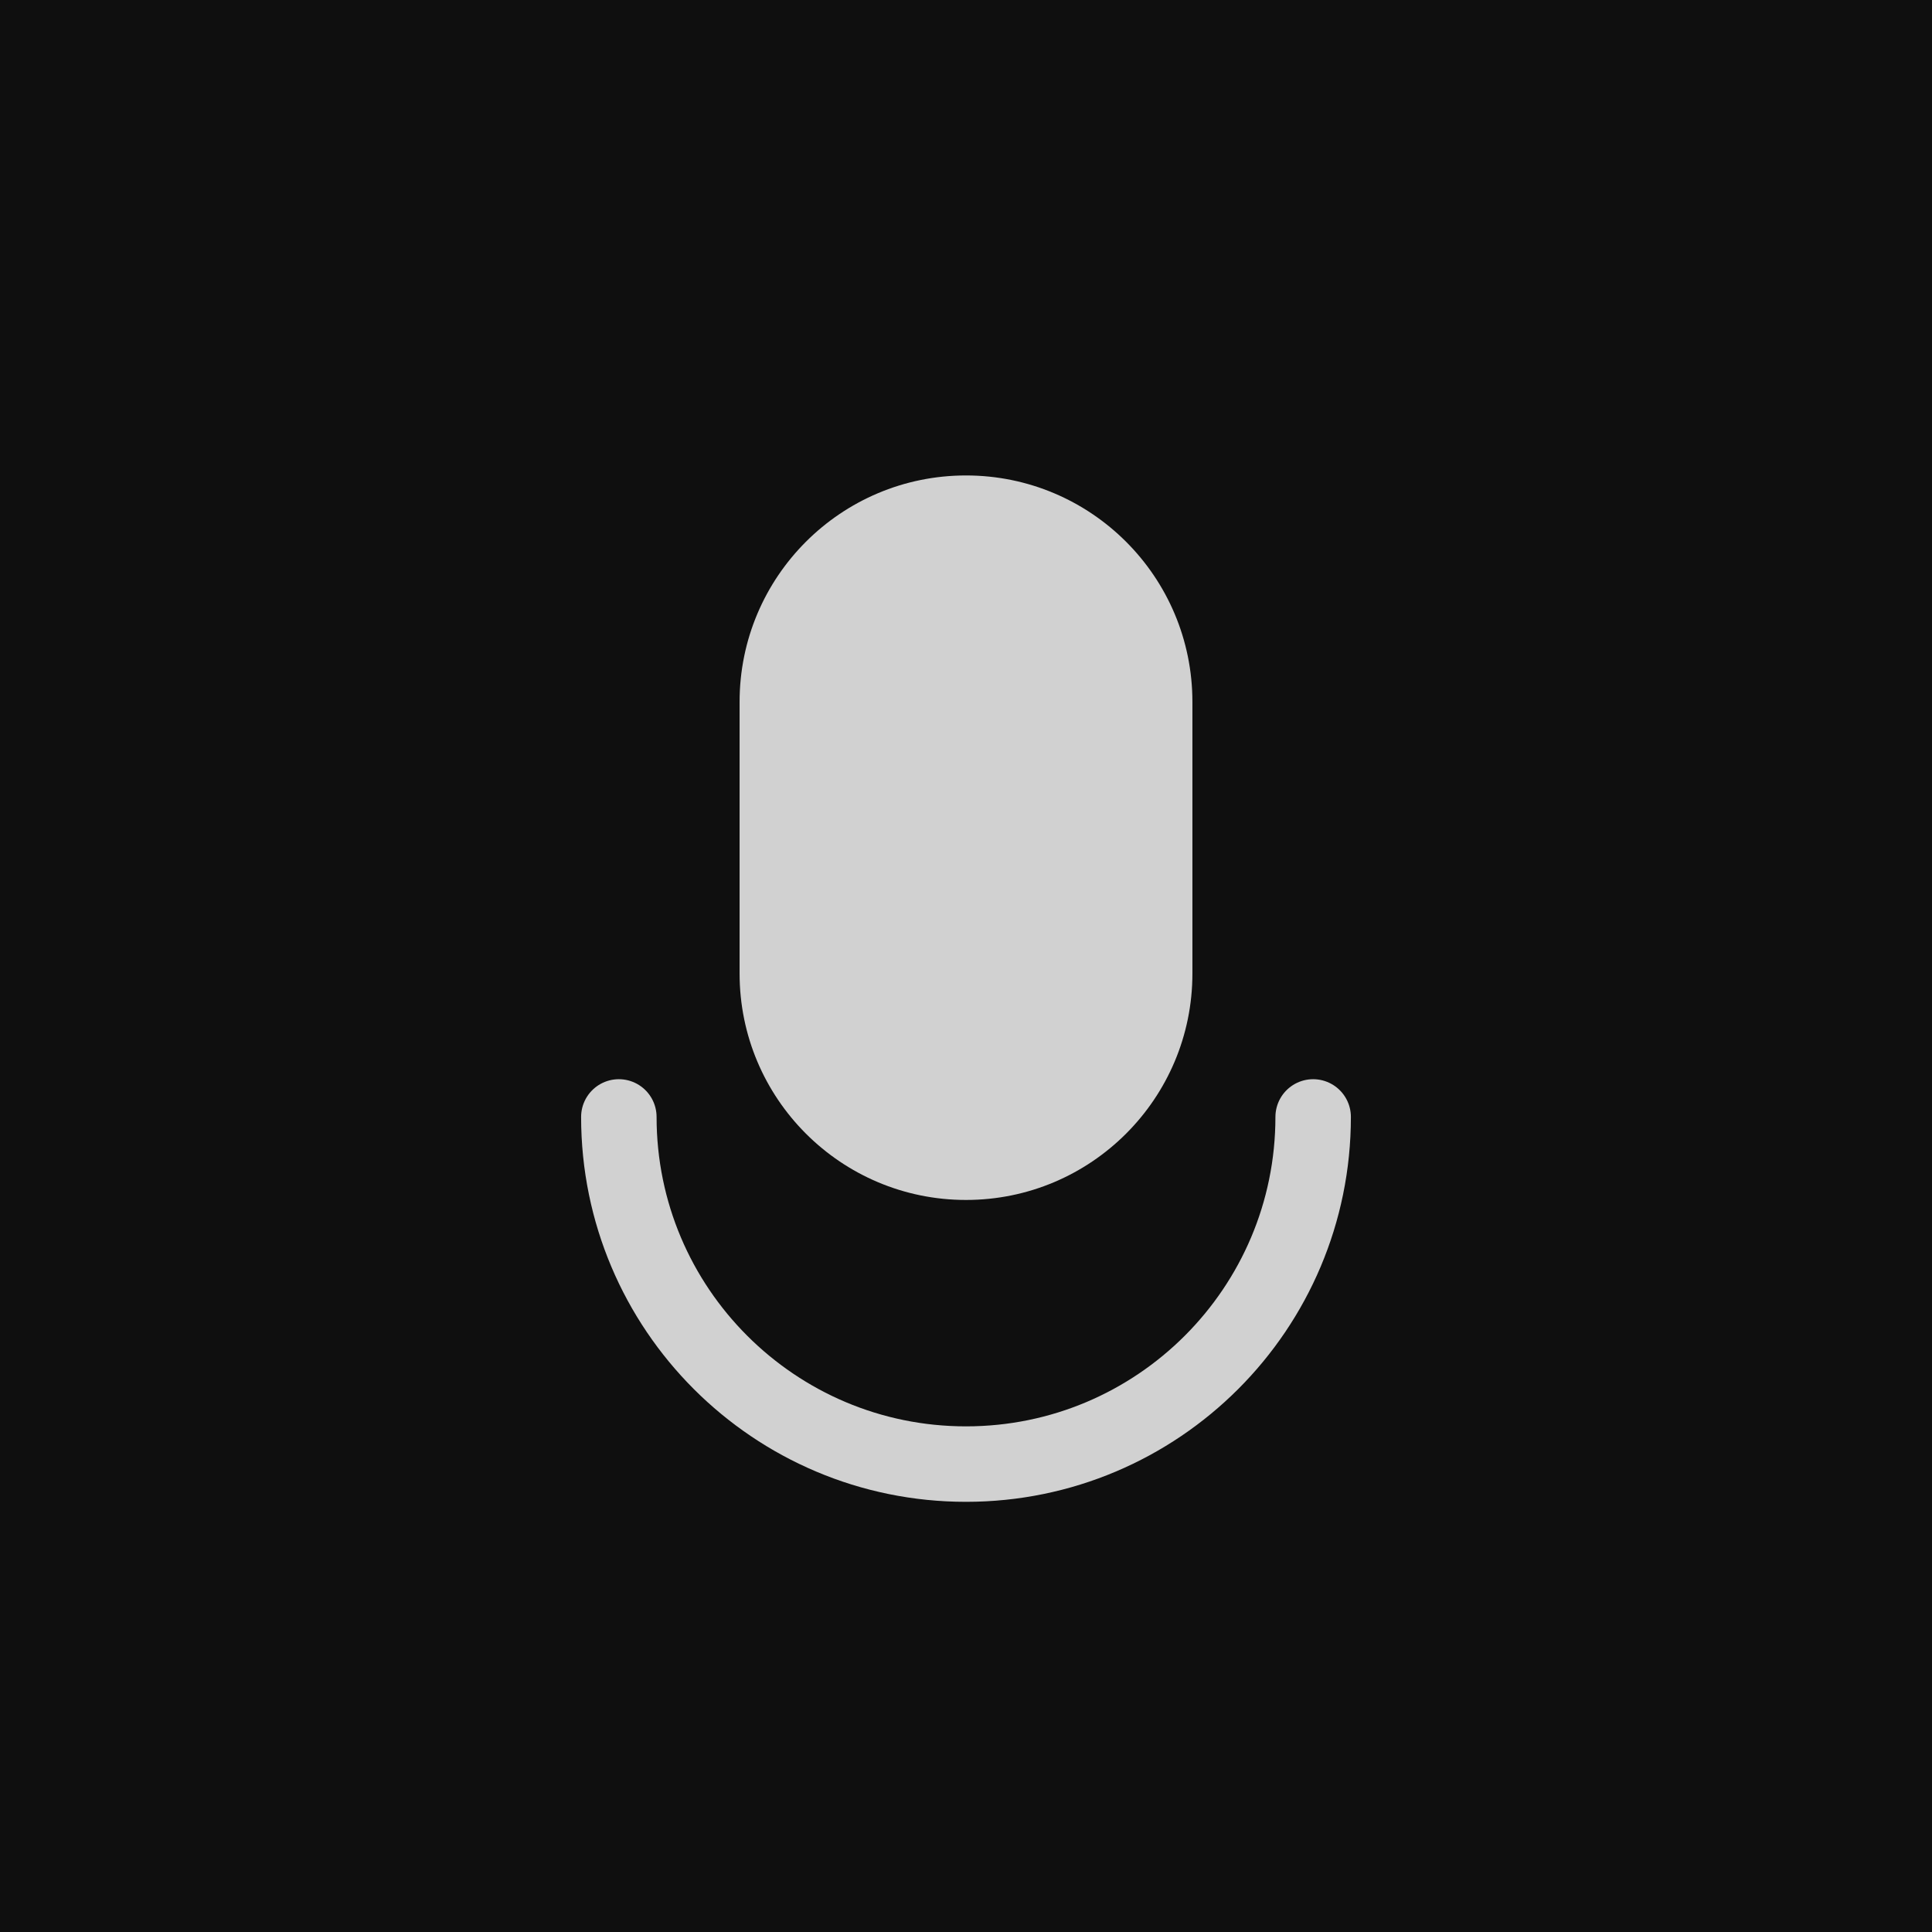
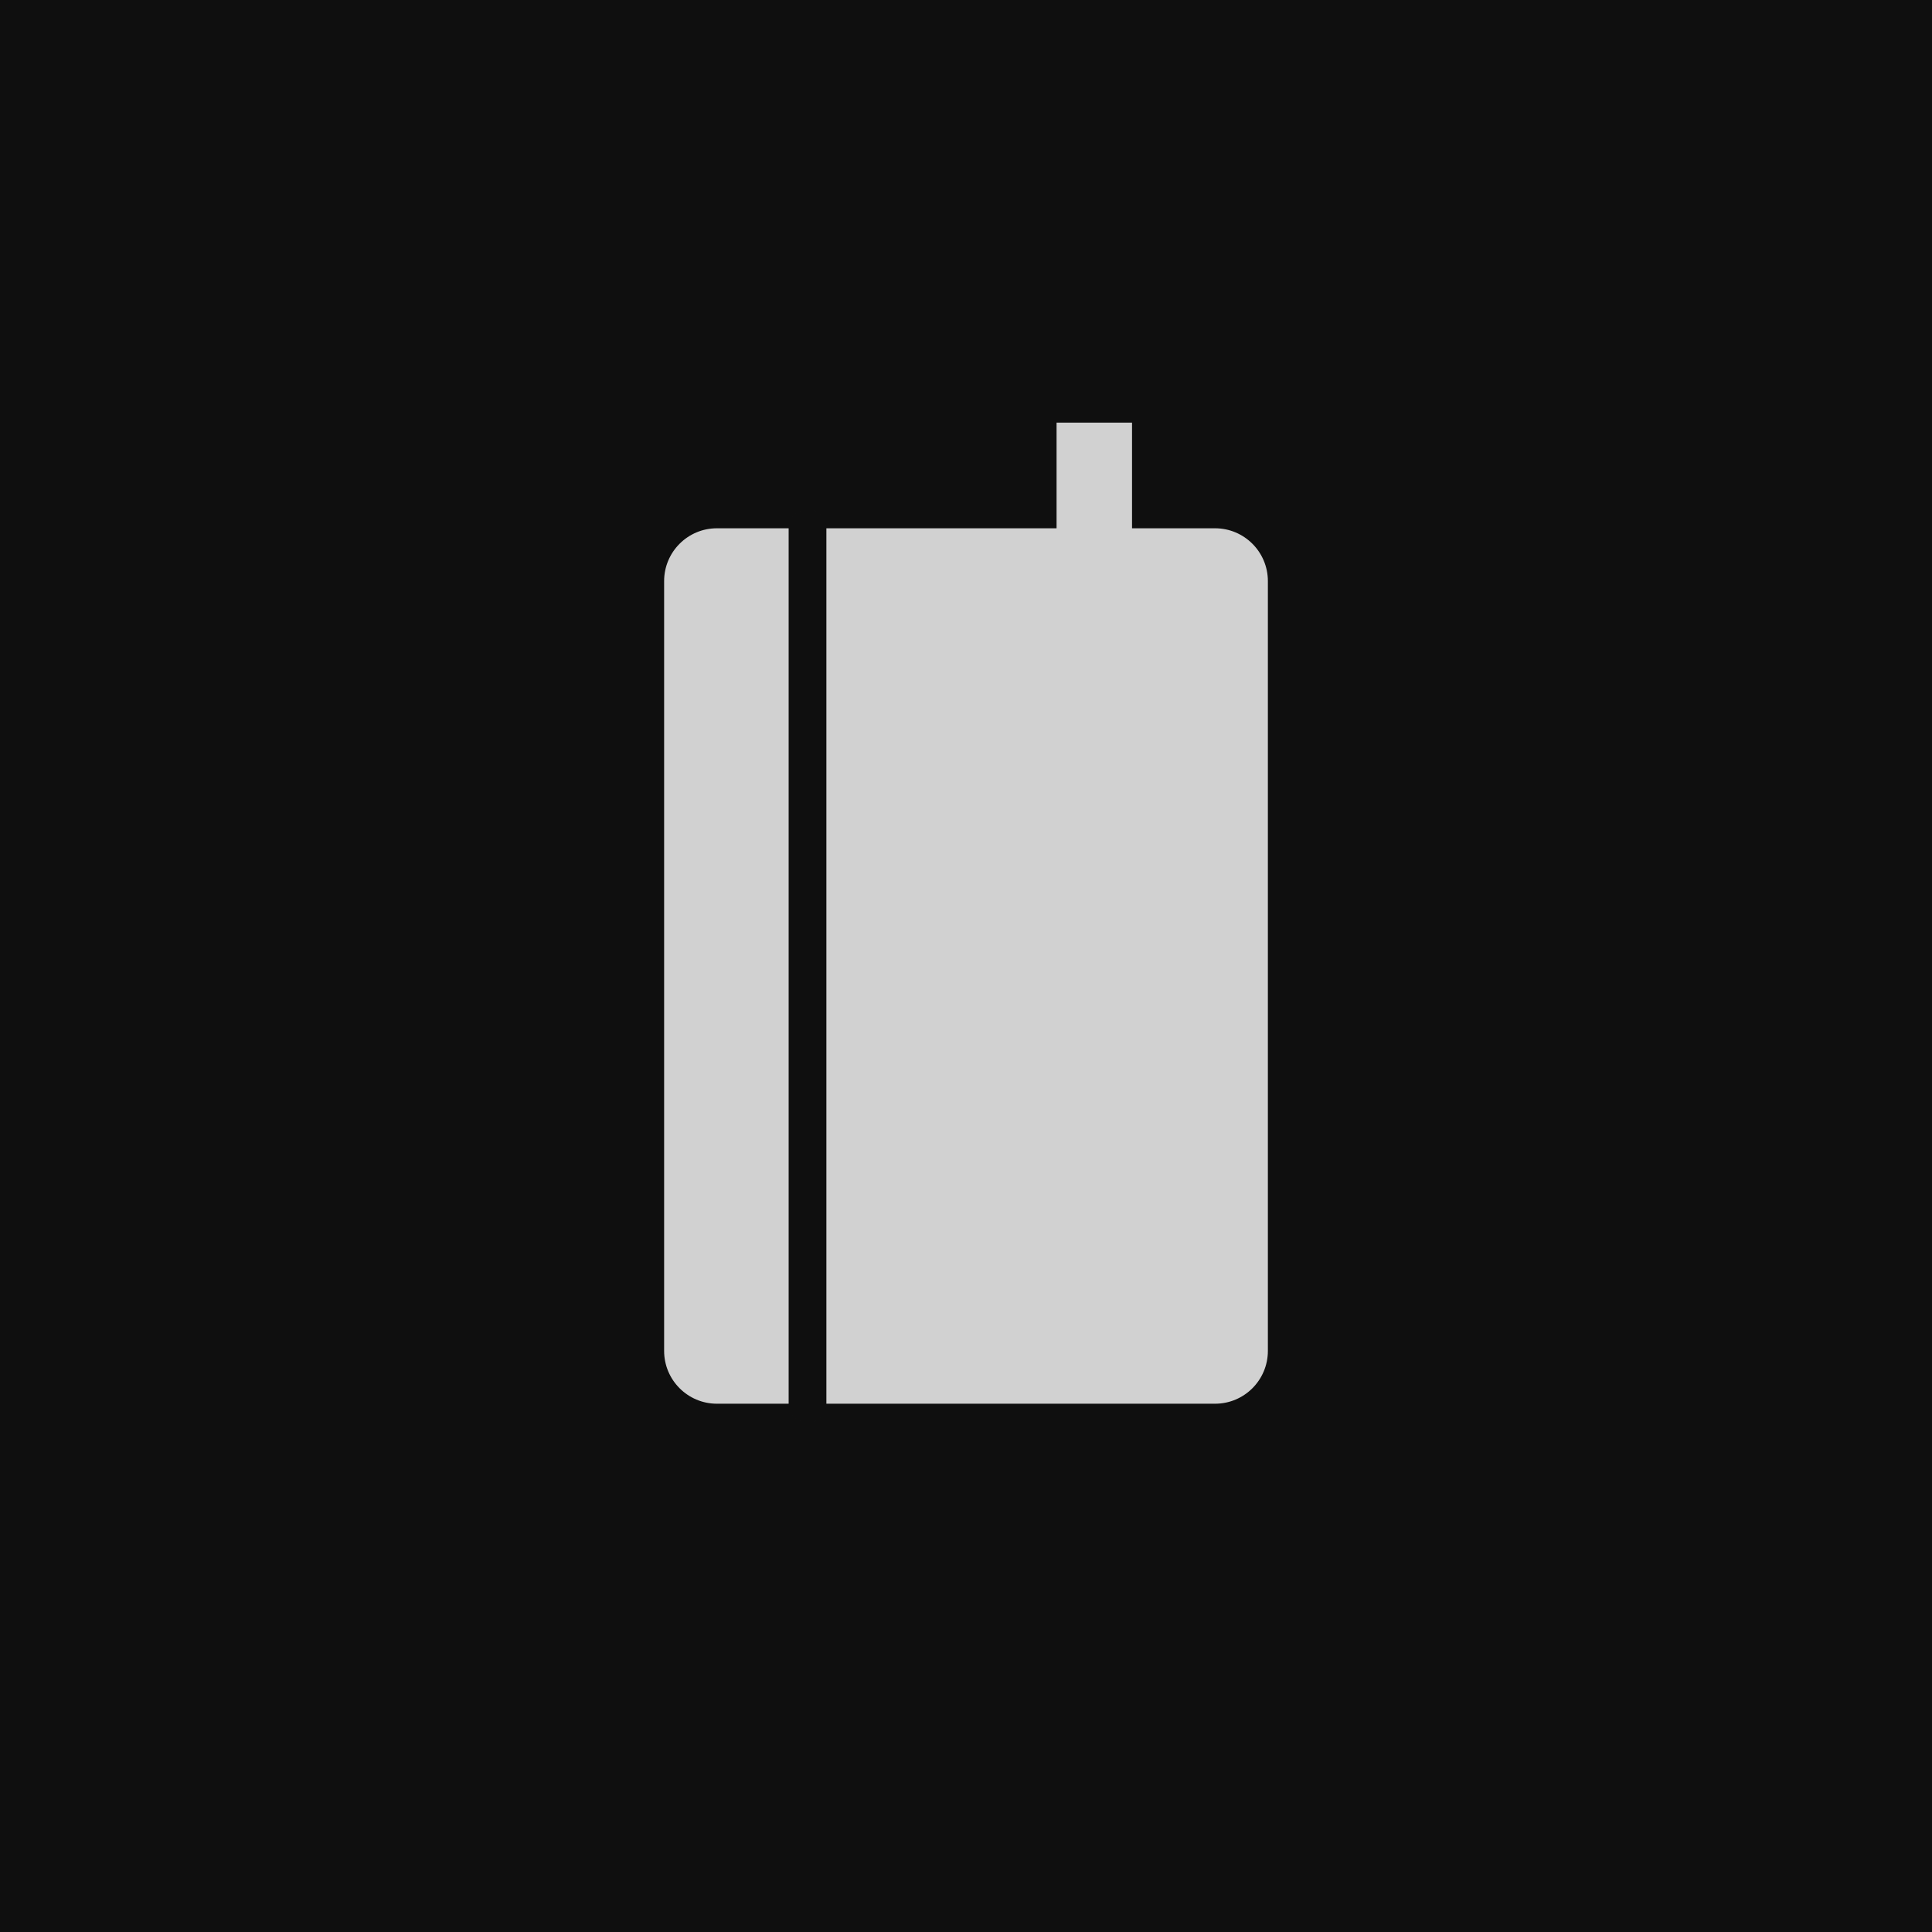
<svg xmlns="http://www.w3.org/2000/svg" width="512" height="512" viewBox="0 0 512 512" fill="none">
  <g clip-path="url(#clip0_32_30)">
    <rect width="512" height="512" fill="#0F0F0F" />
    <g opacity="0.92">
-       <path d="M164 296A92 92 0 0 0 348 296" stroke="#E2E2E2" stroke-width="20" stroke-linecap="round" />
-       <rect x="196" y="126" width="120" height="192" rx="60" fill="#E2E2E2" />
+       <rect x="176" y="140" width="160" height="232" rx="14" fill="#E2E2E2" />
+       <line x1="214" y1="140" x2="214" y2="372" stroke="#0F0F0F" stroke-width="10" stroke-linecap="round" />
+       <path d="M280 112 L300 112 L300 150 L290 168 L280 150 Z" fill="#E2E2E2" />
    </g>
  </g>
  <defs>
    <clipPath id="clip0_32_30">
      <rect width="512" height="512" fill="white" />
    </clipPath>
  </defs>
</svg>
